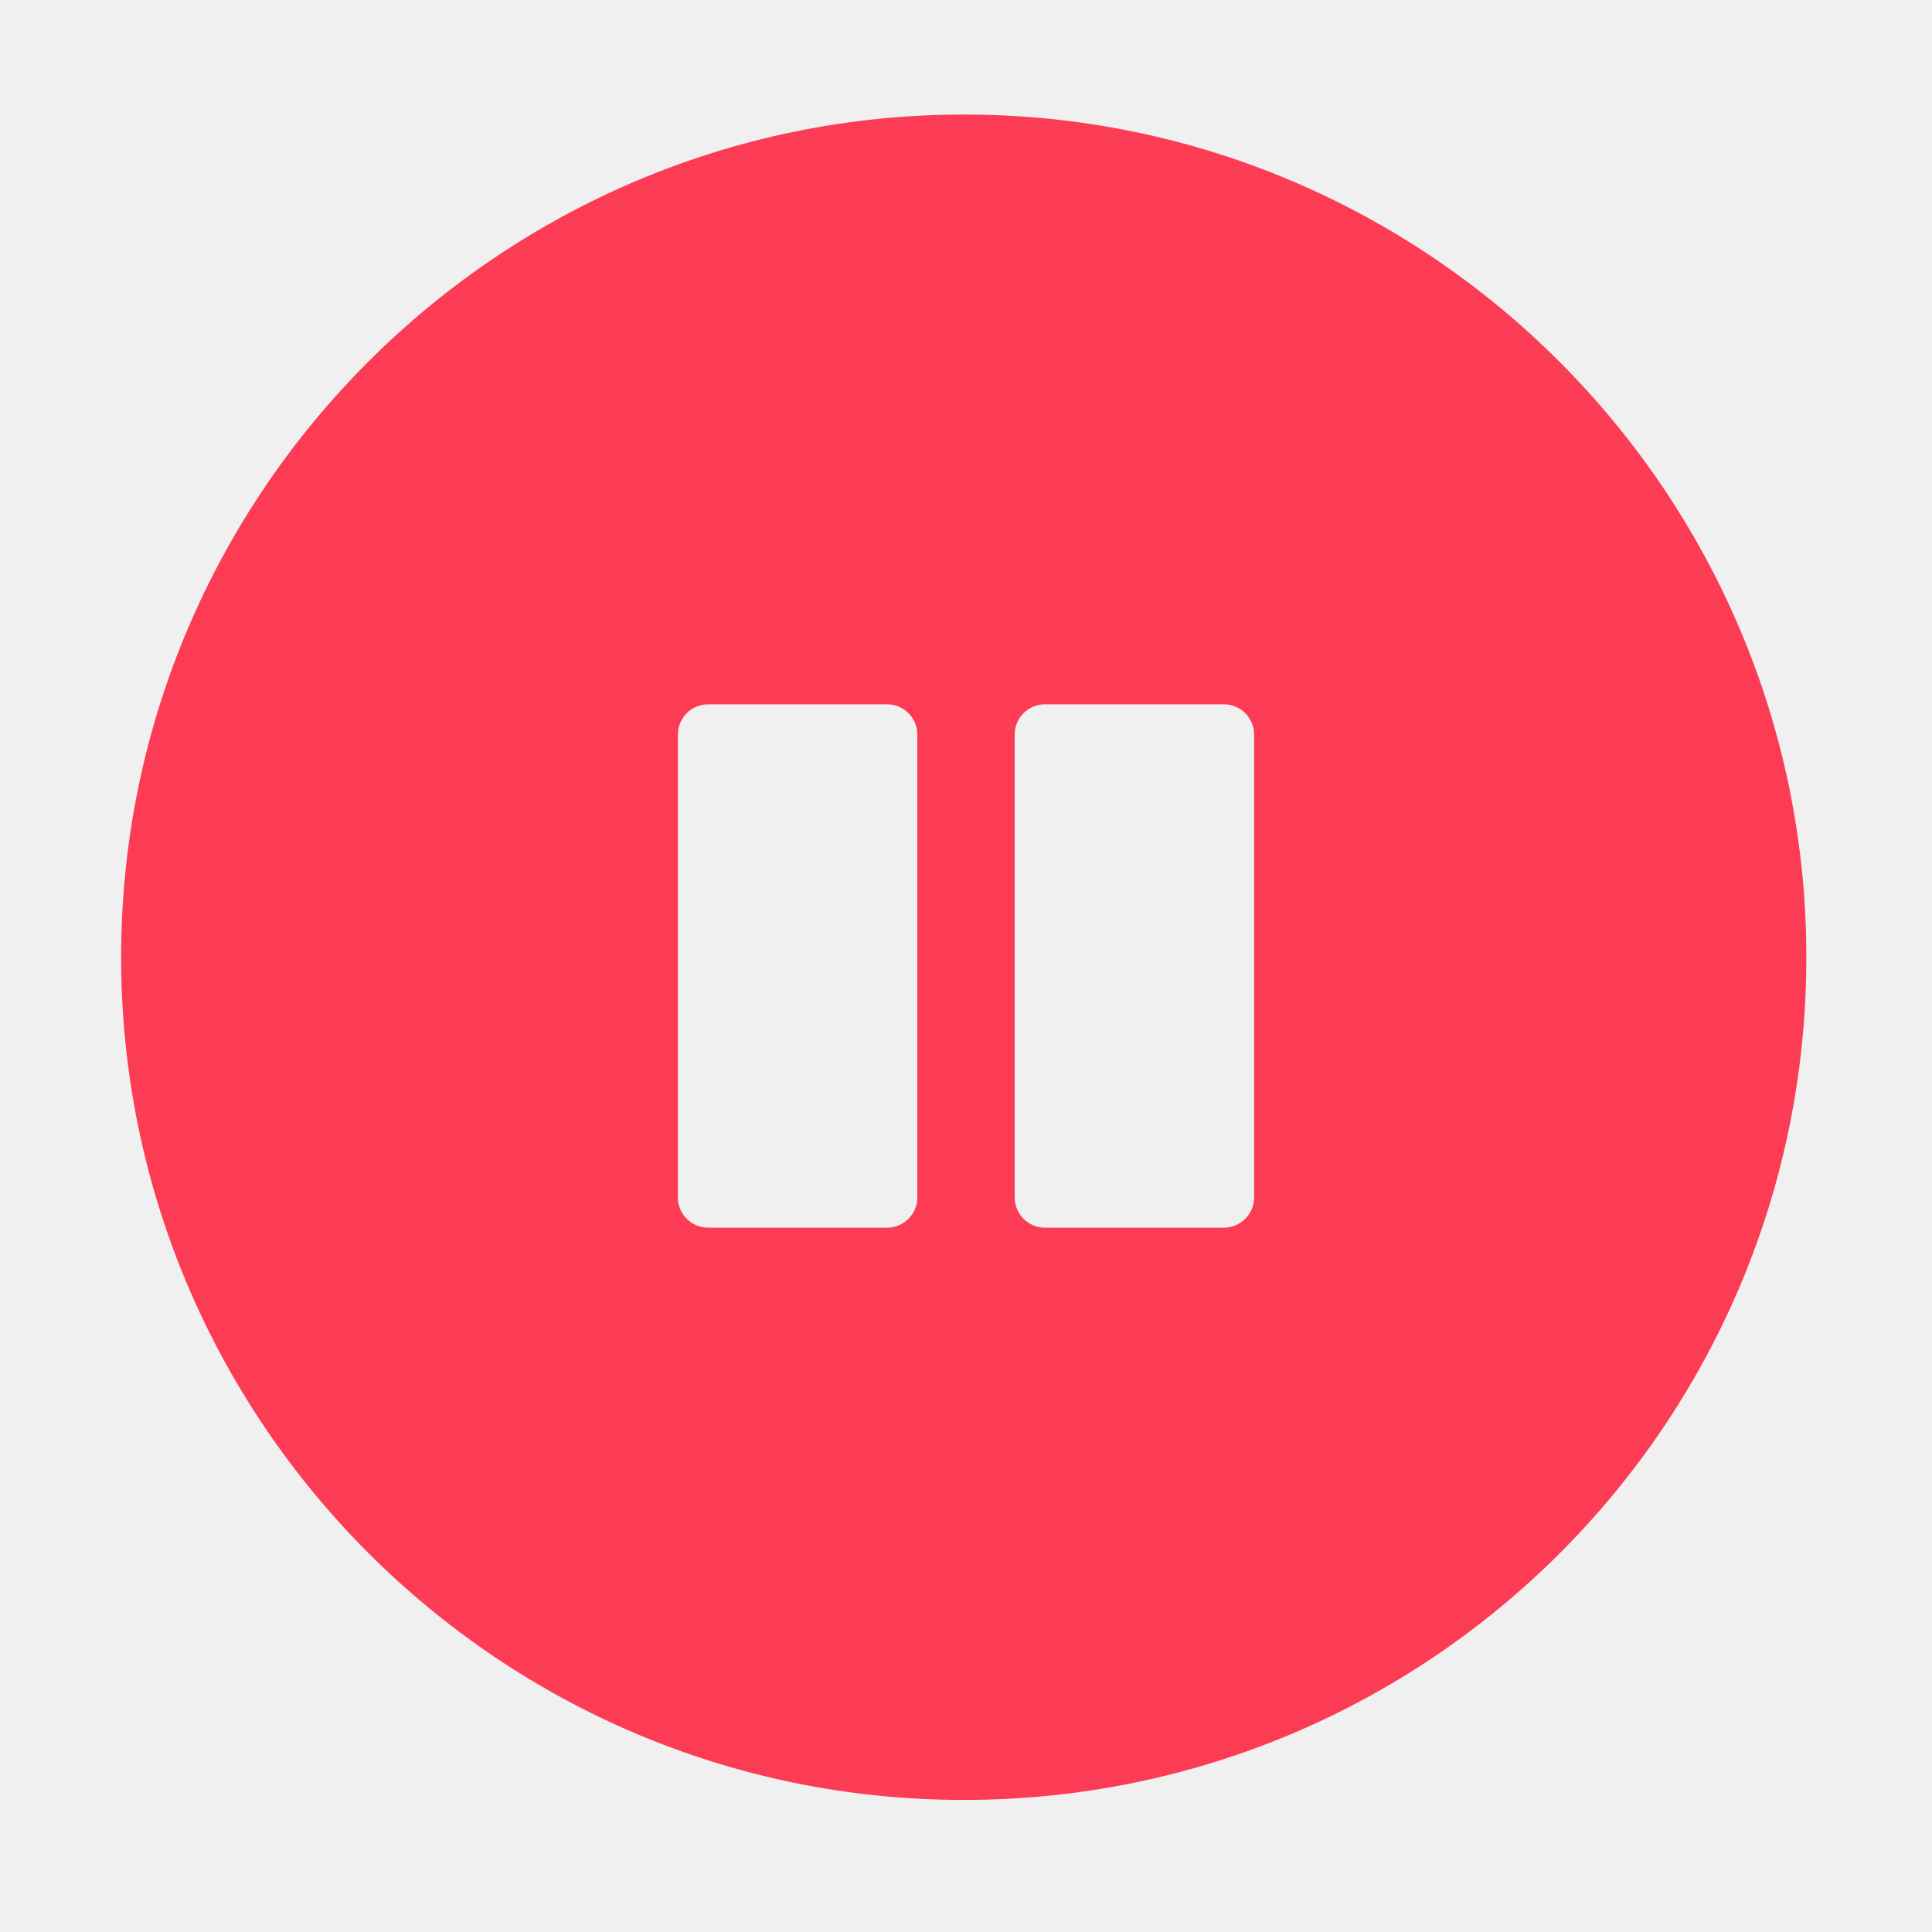
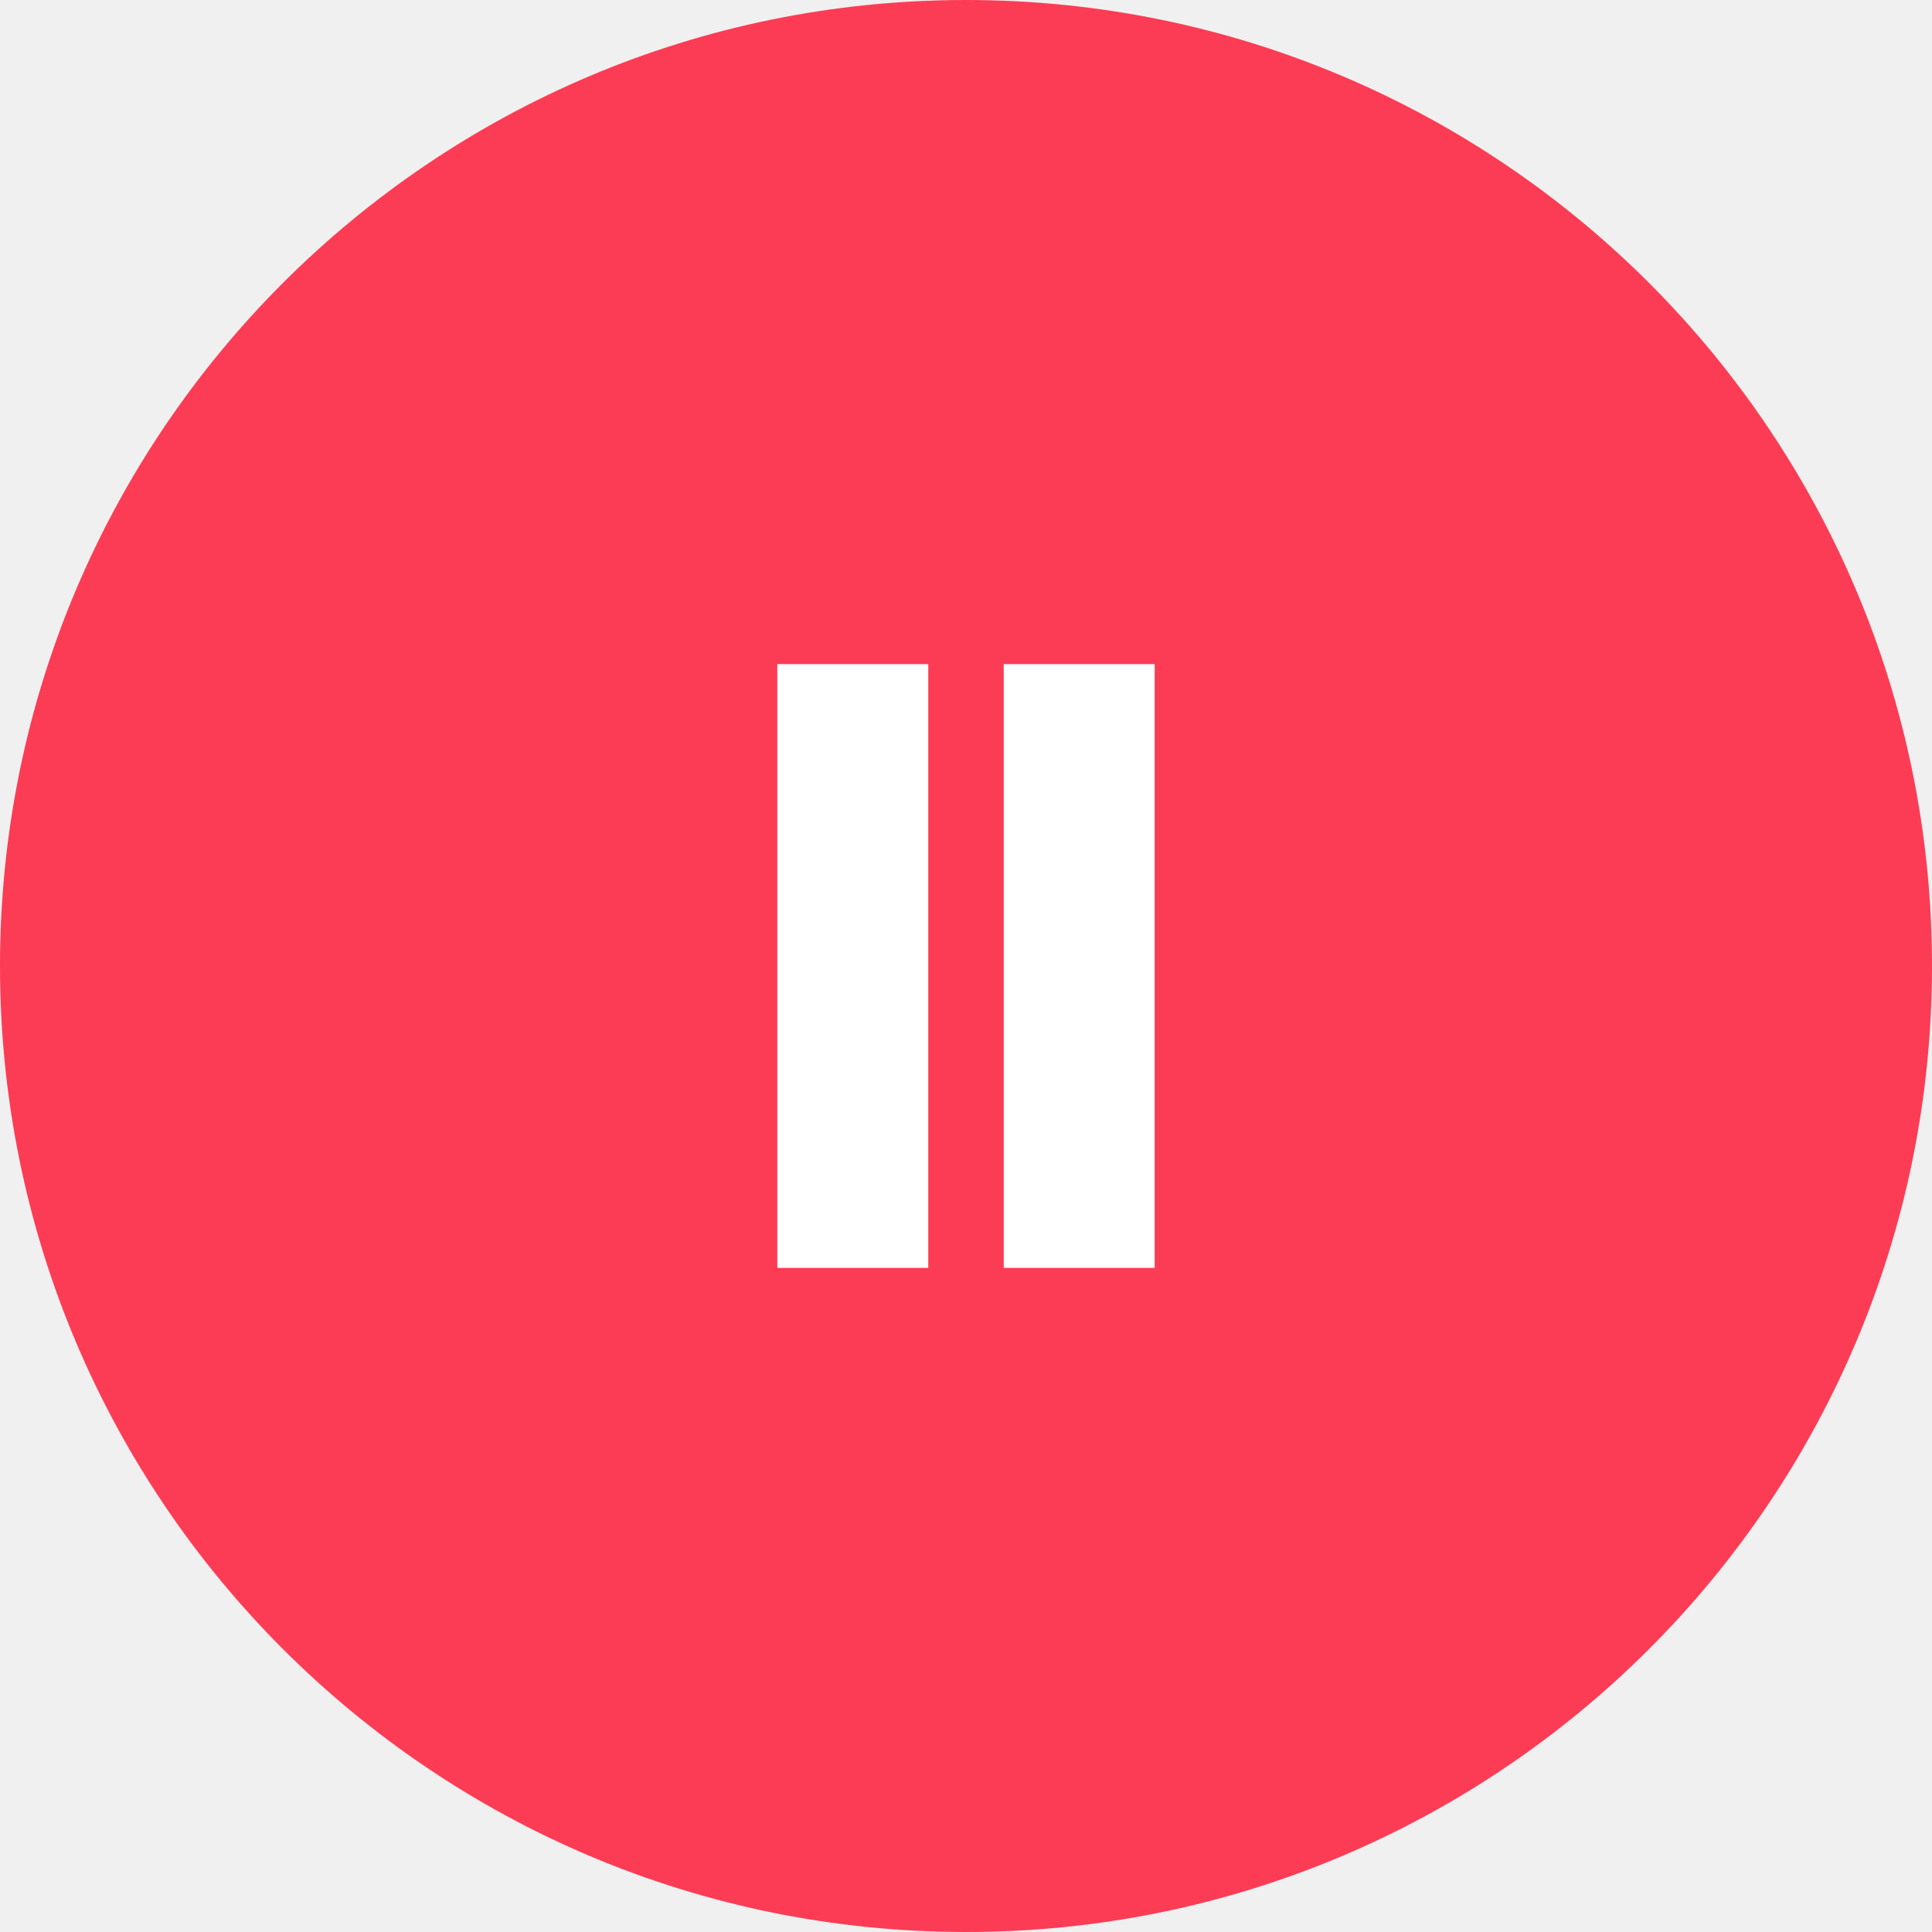
- <svg xmlns="http://www.w3.org/2000/svg" t="1745832554469" class="icon" viewBox="0 0 1024 1024" version="1.1" p-id="3979" width="54" height="54">
-   <path d="M510.9 60.7c-245.6 0-446.7 199.8-446.7 446.7C64.2 753 263.9 954 510.8 954s446.6-199.7 446.6-446.6c0.1-245.6-199.6-446.7-446.5-446.7z m-24.7 574c0 8.8-7.2 16-16 16h-94.9c-8.8 0-16-7.2-16-16V389.3c0-8.8 7.2-16 16-16h94.9c8.8 0 16 7.2 16 16v245.4z m178.5 0c0 8.8-7.2 16-16 16h-94.9c-8.8 0-16-7.2-16-16V389.3c0-8.8 7.2-16 16-16h94.9c8.8 0 16 7.2 16 16v245.4z" p-id="3980" fill="#fc3c55" />
+ <svg xmlns="http://www.w3.org/2000/svg" viewBox="0 0 1024 1024" width="41" height="41">
+   <circle cx="512" cy="512" r="512" fill="#fc3c55" />
+   <path fill="#fff" d="M412 352h80v320h-80z M532 352h80v320h-80z" />
</svg>
